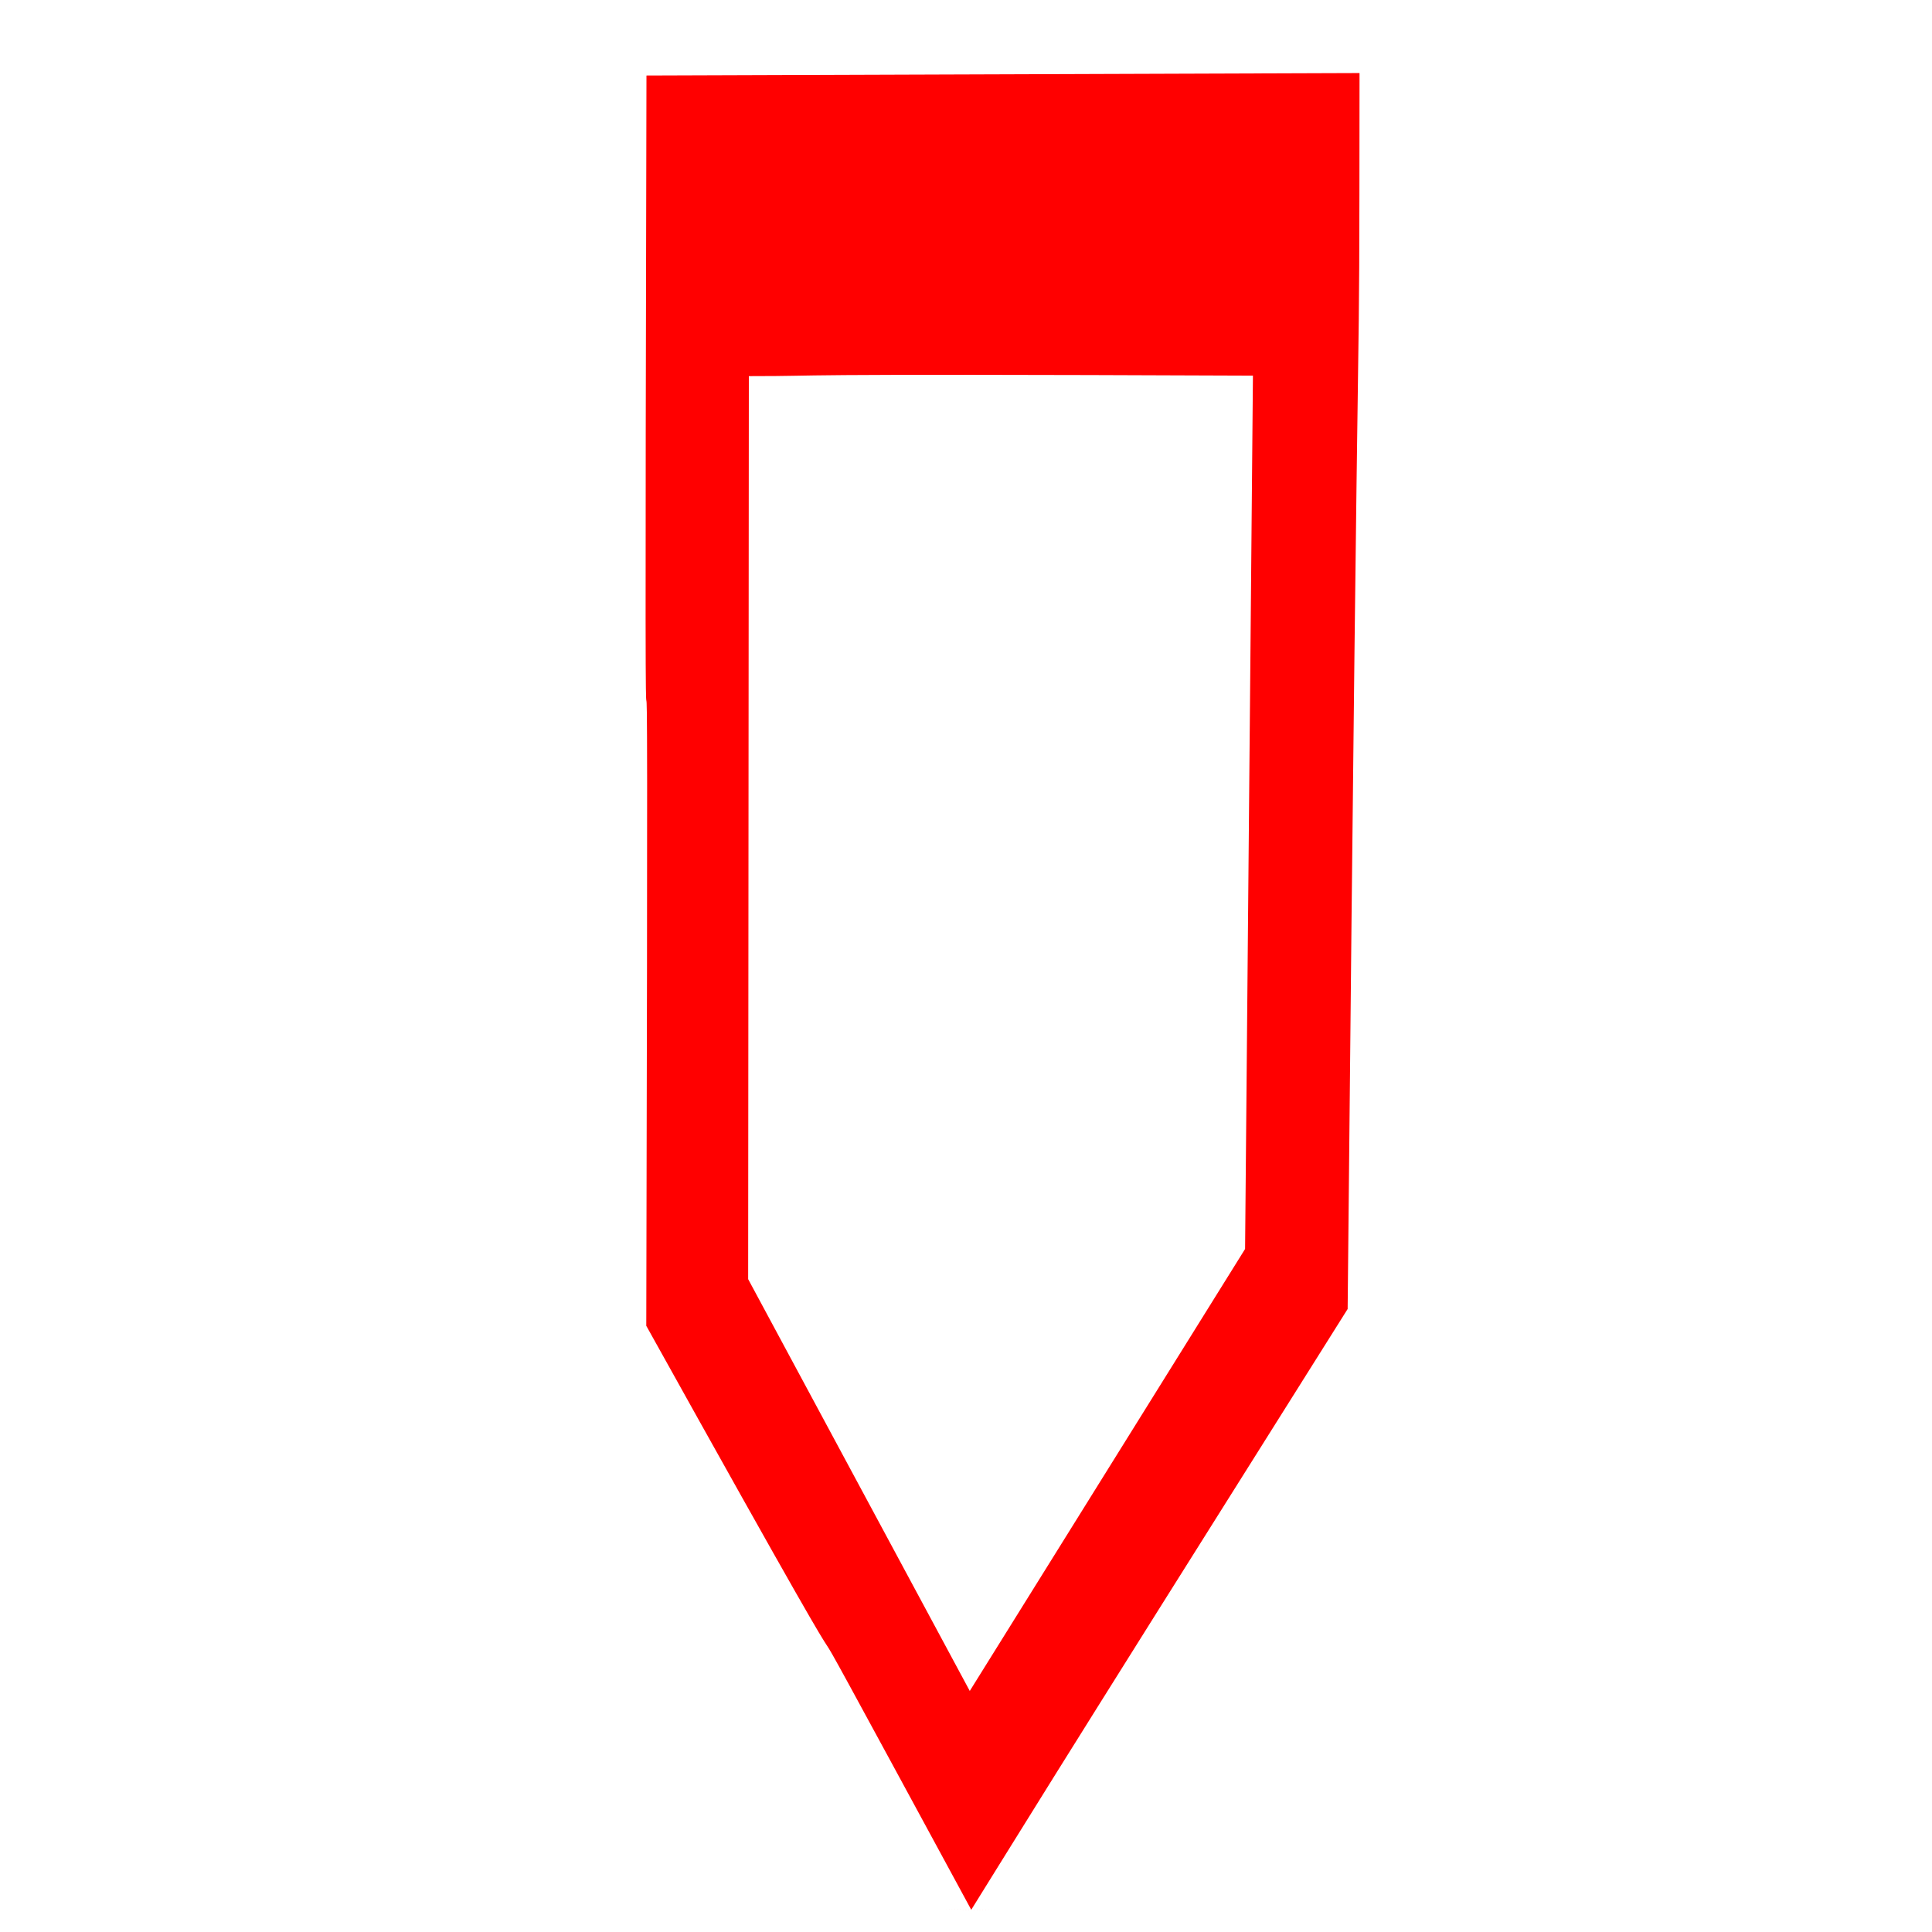
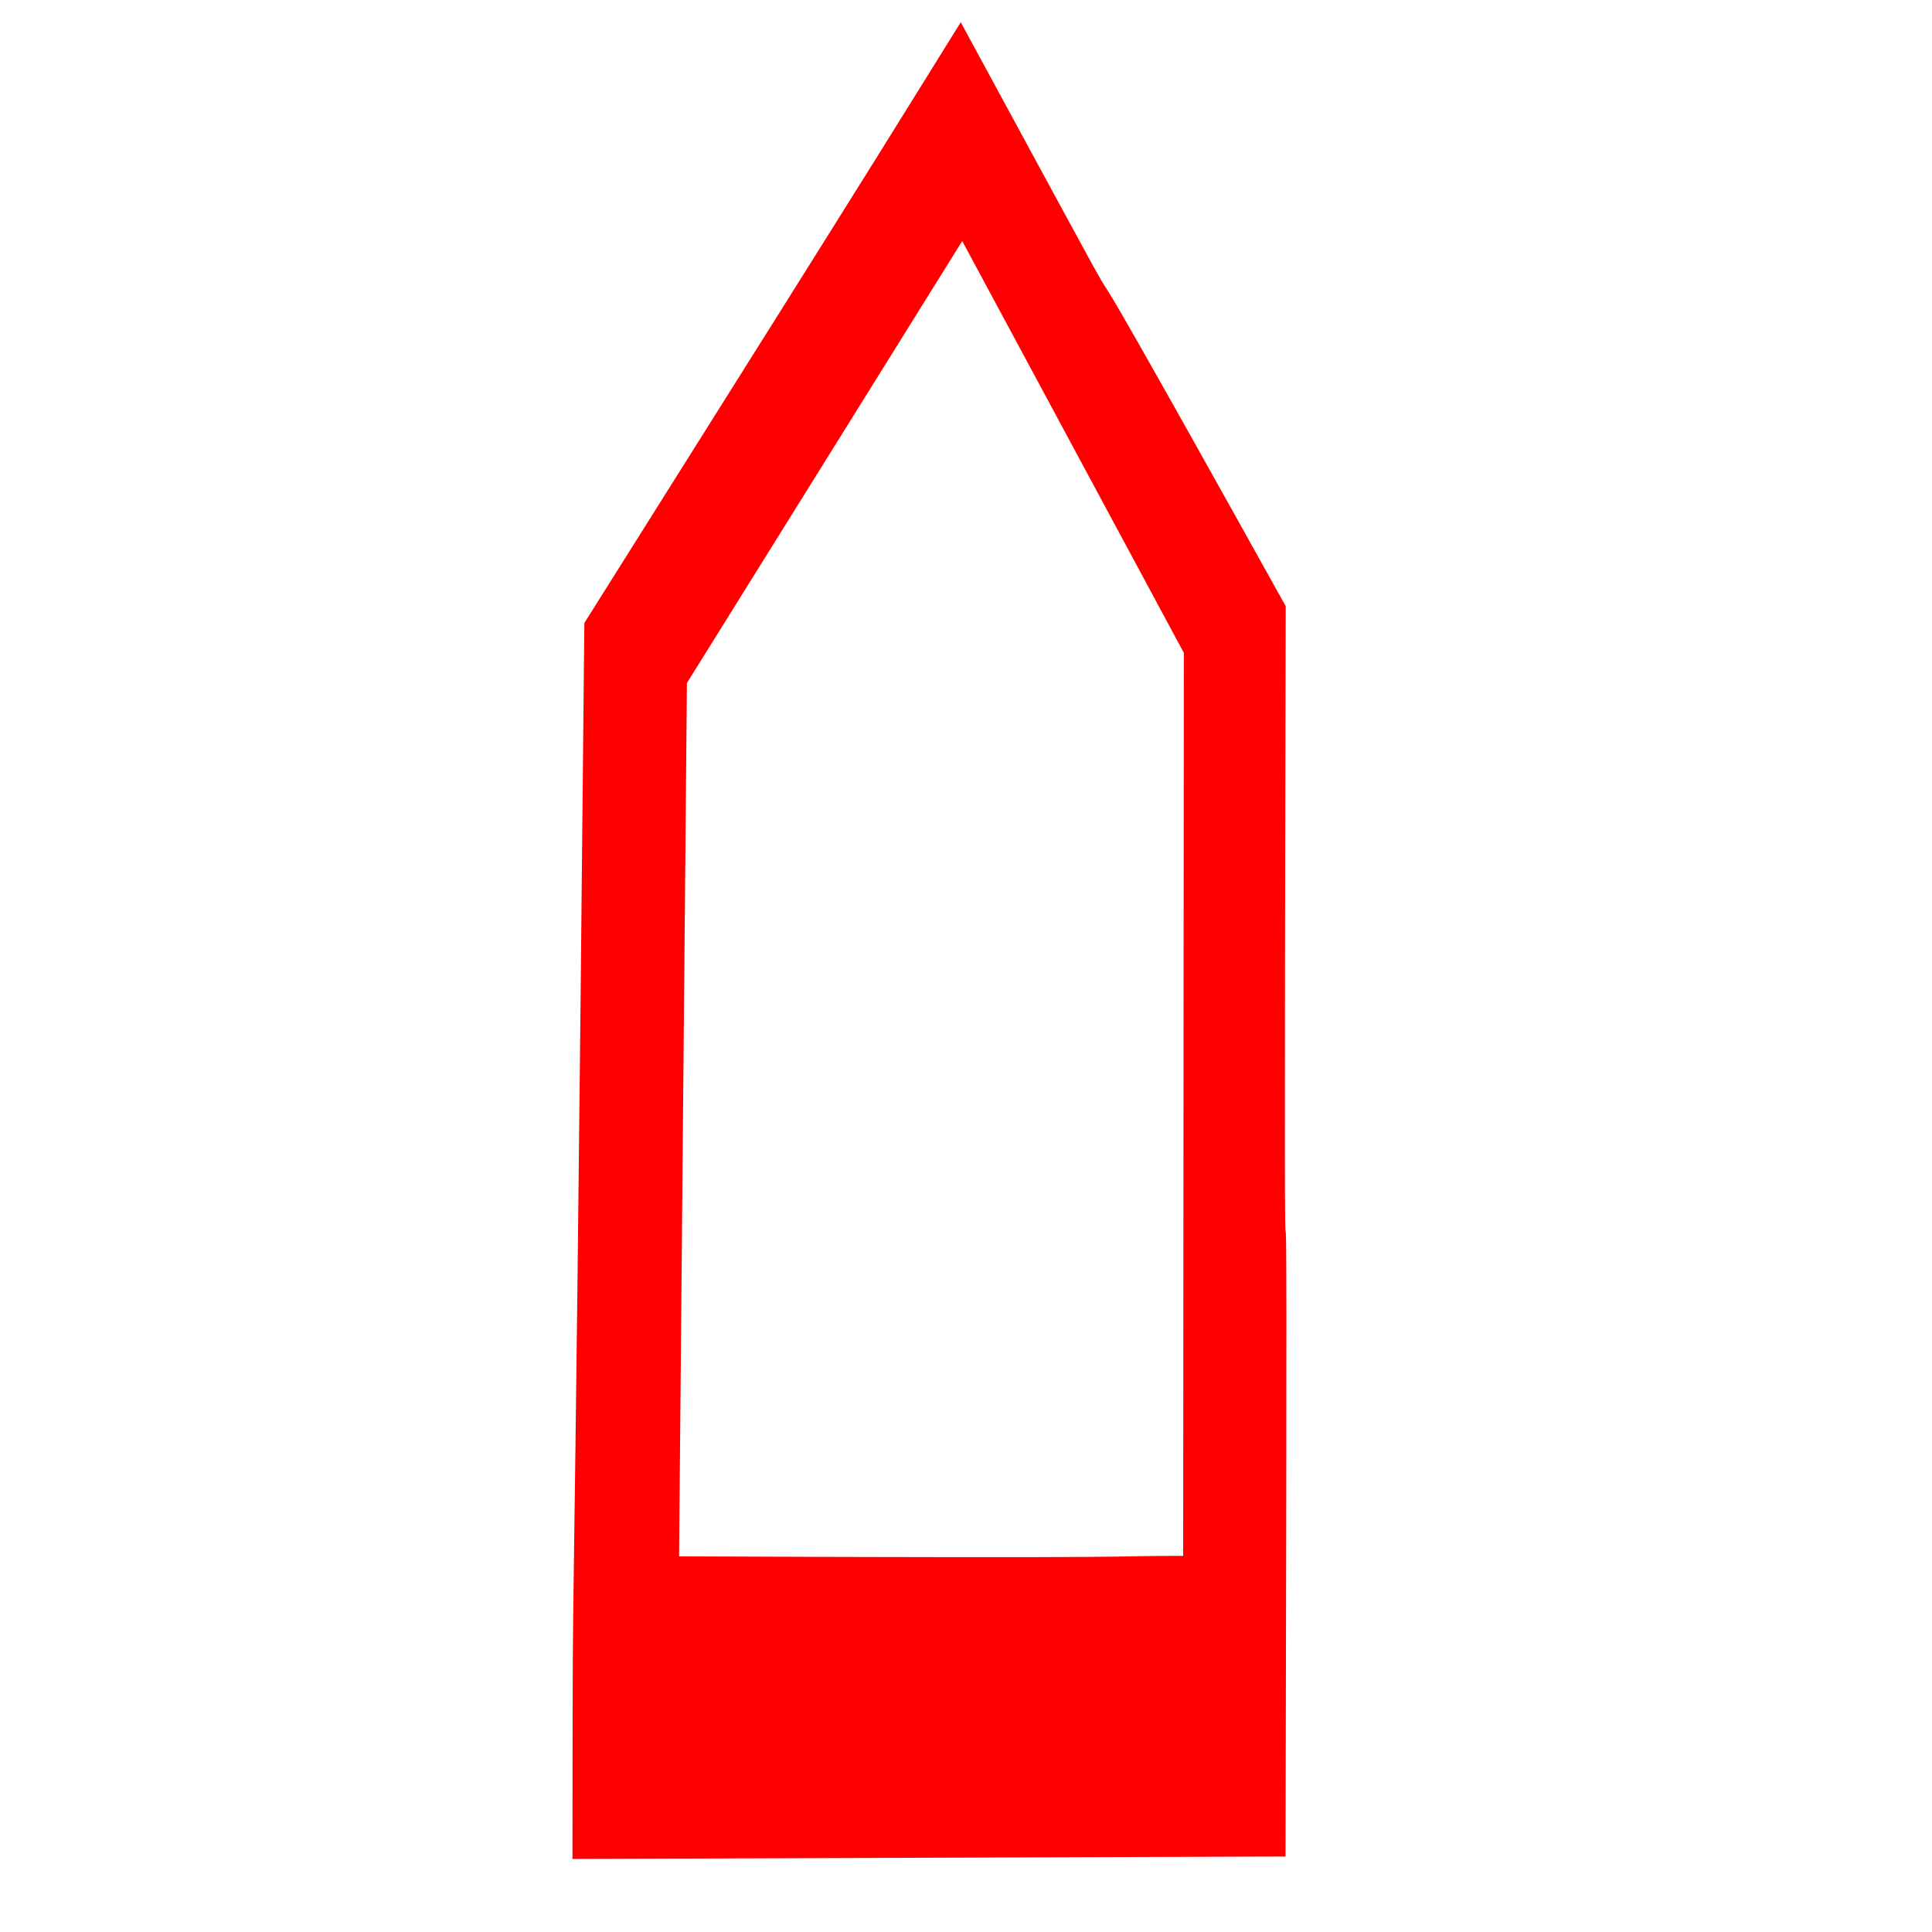
<svg xmlns="http://www.w3.org/2000/svg" xml:space="preserve" width="512" height="512" version="1.0" shape-rendering="geometricPrecision" text-rendering="geometricPrecision" image-rendering="optimizeQuality" fill-rule="evenodd" clip-rule="evenodd" viewBox="0 0 512 512">
-   <g id="Слой_x0020_1">
+   <g id="Слой_x0020_1" transform="rotate(180, 256, 256)">
    <path fill="red" d="M257 448.12l-58.73 -109.13c0.23,-308.22 -0.05,68.91 0.18,-239.31 23.87,0 -0.44,-0.69 133.59,-0.13 -2.69,299.32 0.44,-48.89 -2.08,231.44l-72.96 117.13zm0.39 57.99c13.97,-22.39 12.16,-20.05 99.75,-159.21 3.15,-327.54 3.07,-217.88 3.15,-327.54l-188.97 0.65c-0.78,327.33 0.73,4.01 -0.05,331.34 86.12,154.76 12.71,19.4 86.12,154.76 24.19,0.44 -24.2,-0.45 0,0z" />
  </g>
</svg>
